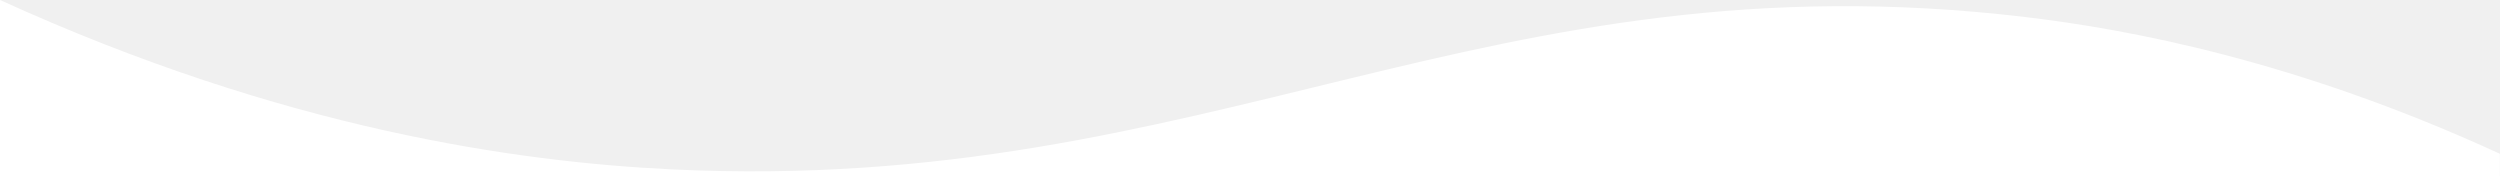
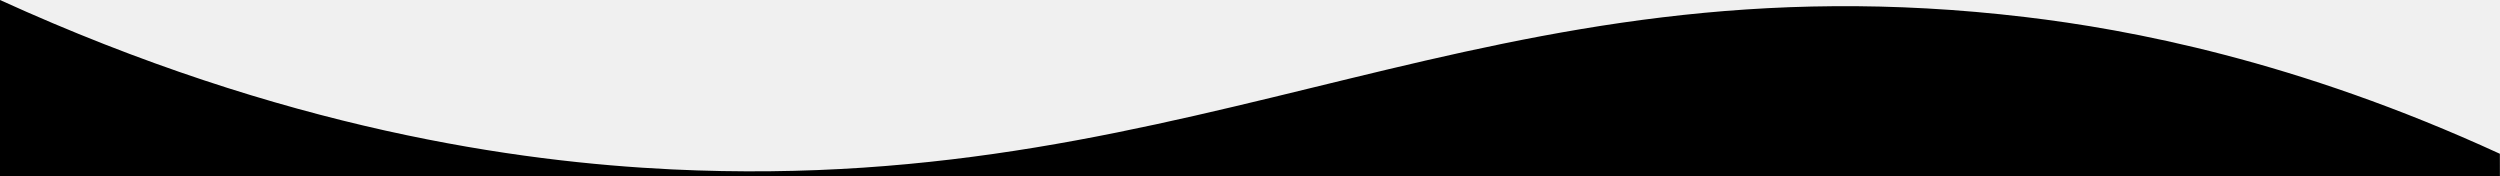
<svg xmlns="http://www.w3.org/2000/svg" version="1.1" id="Слой_1" x="0px" y="0px" viewBox="0 0 1920 135.1" style="enable-background:new 0 0 1920 135.1;" xml:space="preserve">
  <style type="text/css">
- 	.st0{fill:#FFFFFF;}
+ 	.st0{fill:#000;}
</style>
  <path class="st0" d="M1920,200H0V0c218.4,99.5,398,124.4,516.1,130.1c414.8,19.9,624.6-166.4,1039.4-117  c79,9.4,207.9,33.1,364.4,105C1920,145.4,1920,172.7,1920,200z" />
</svg>
